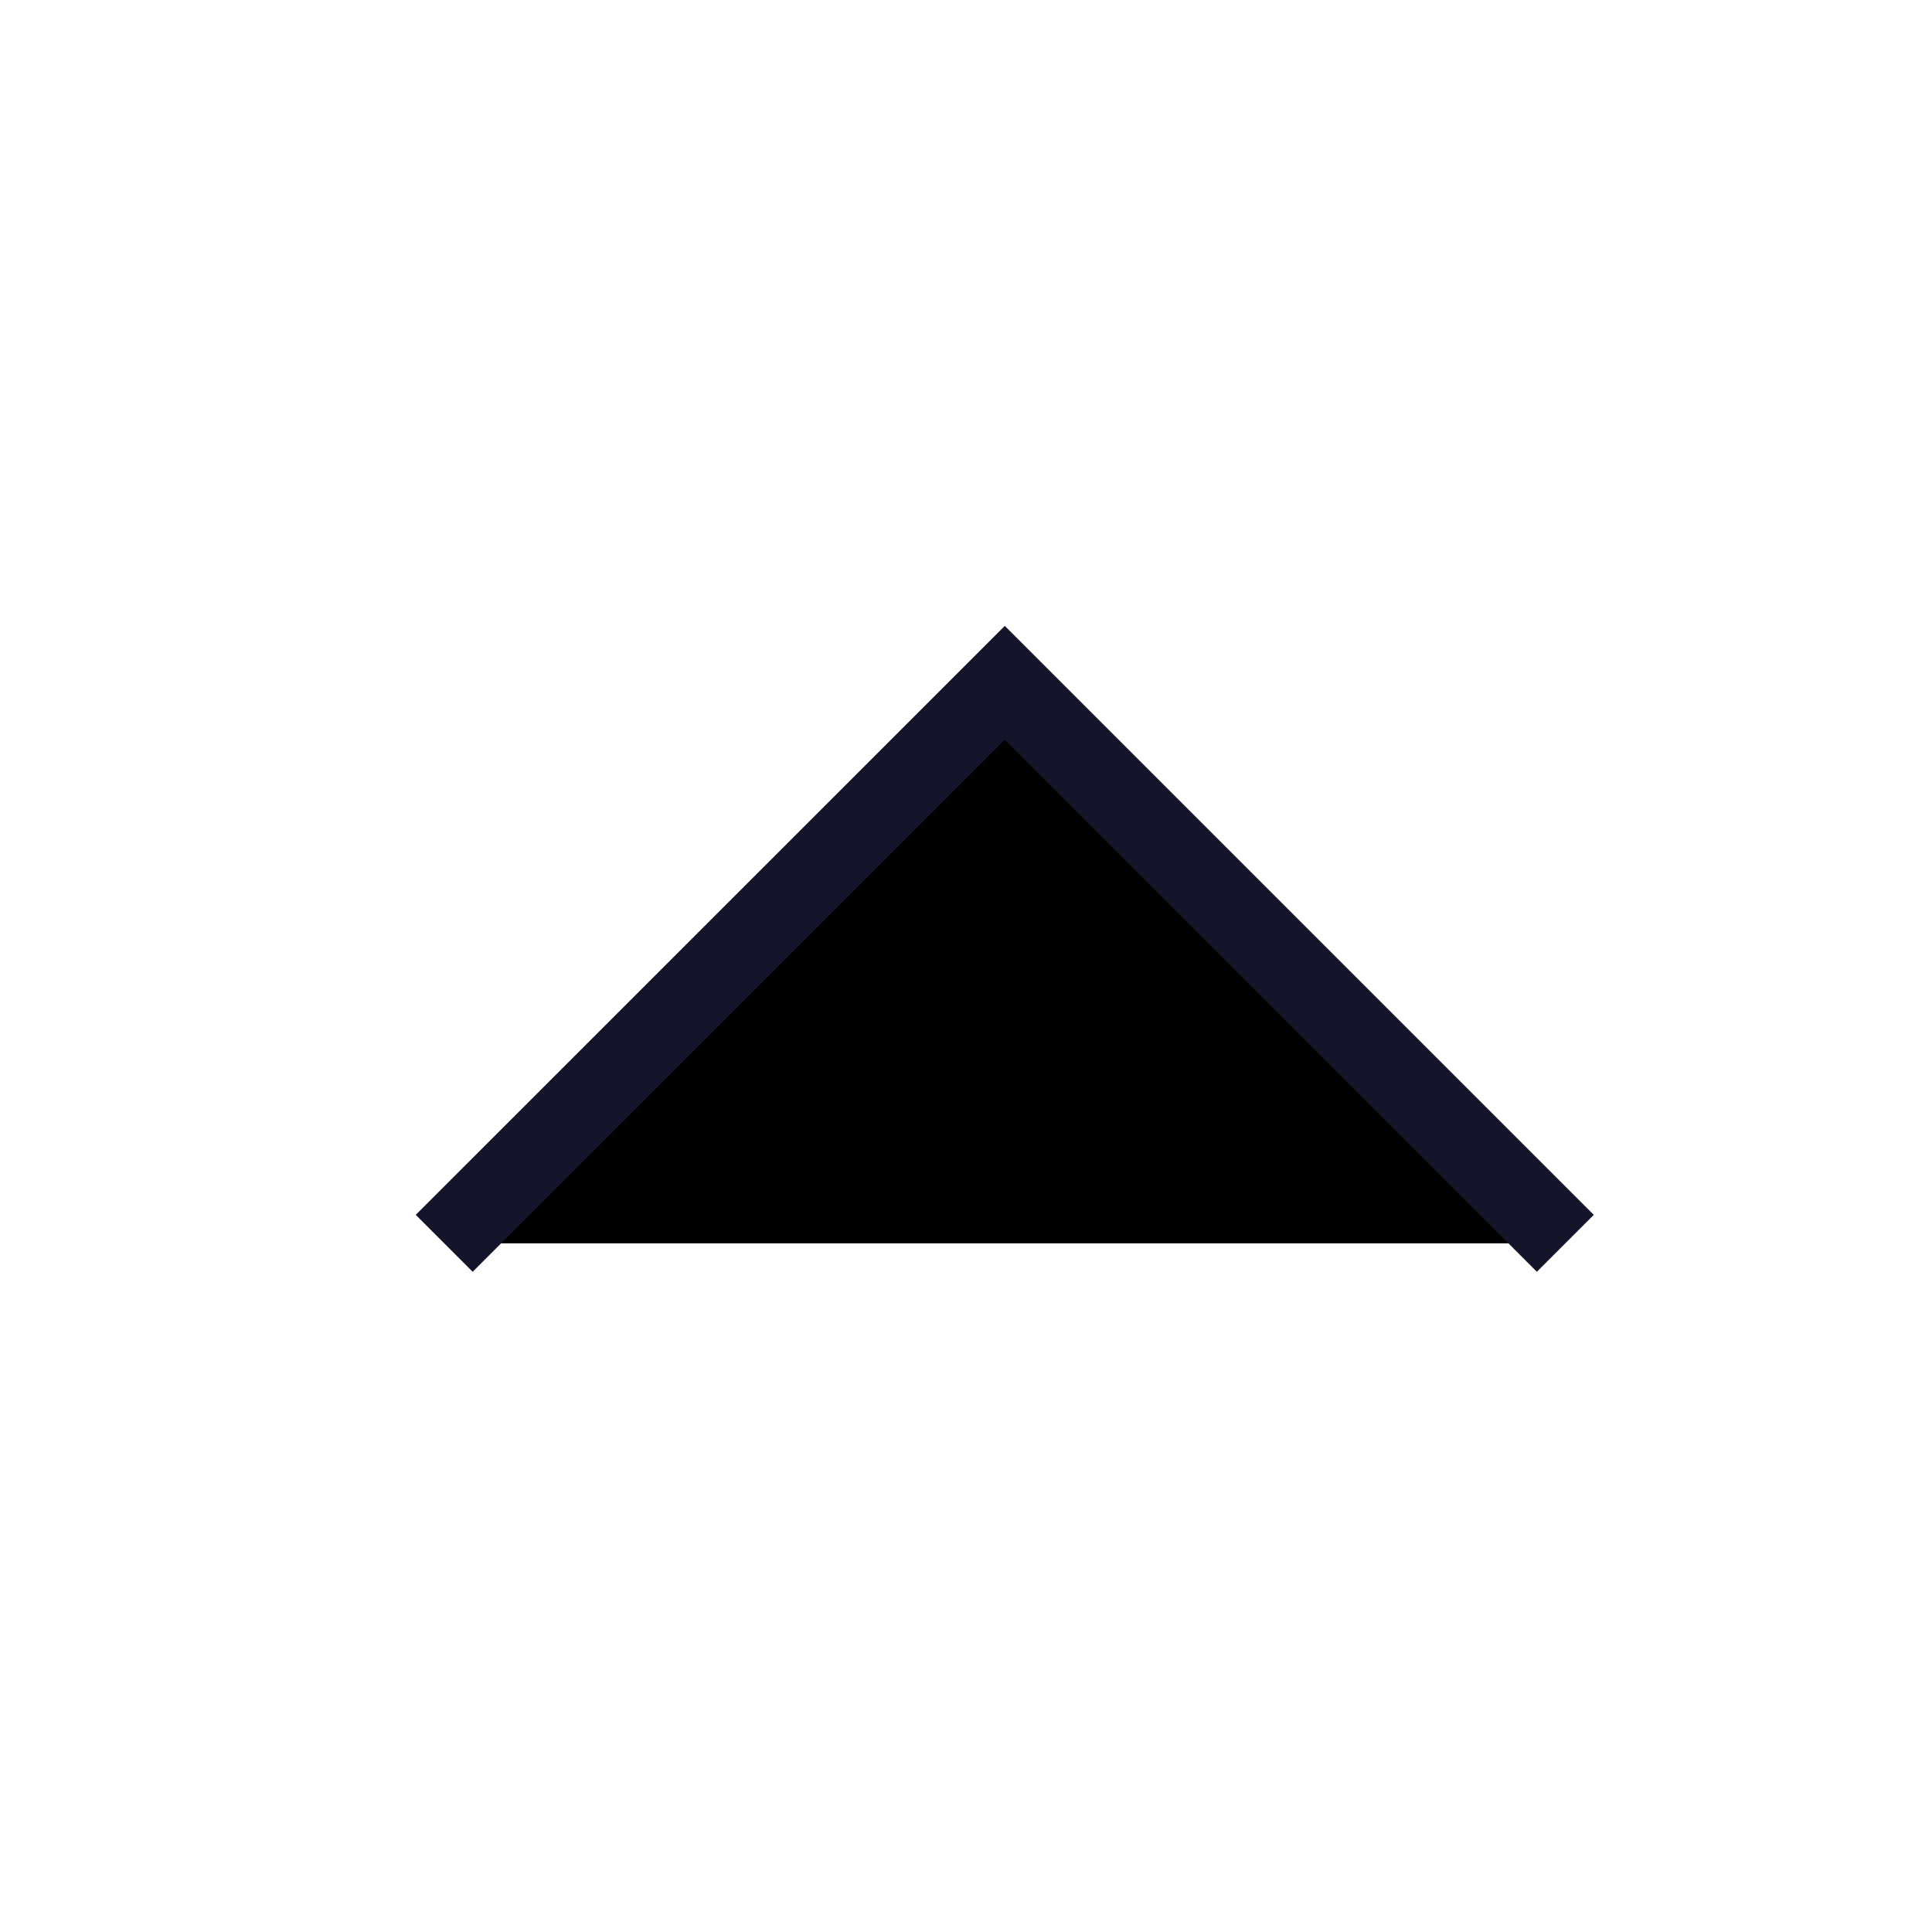
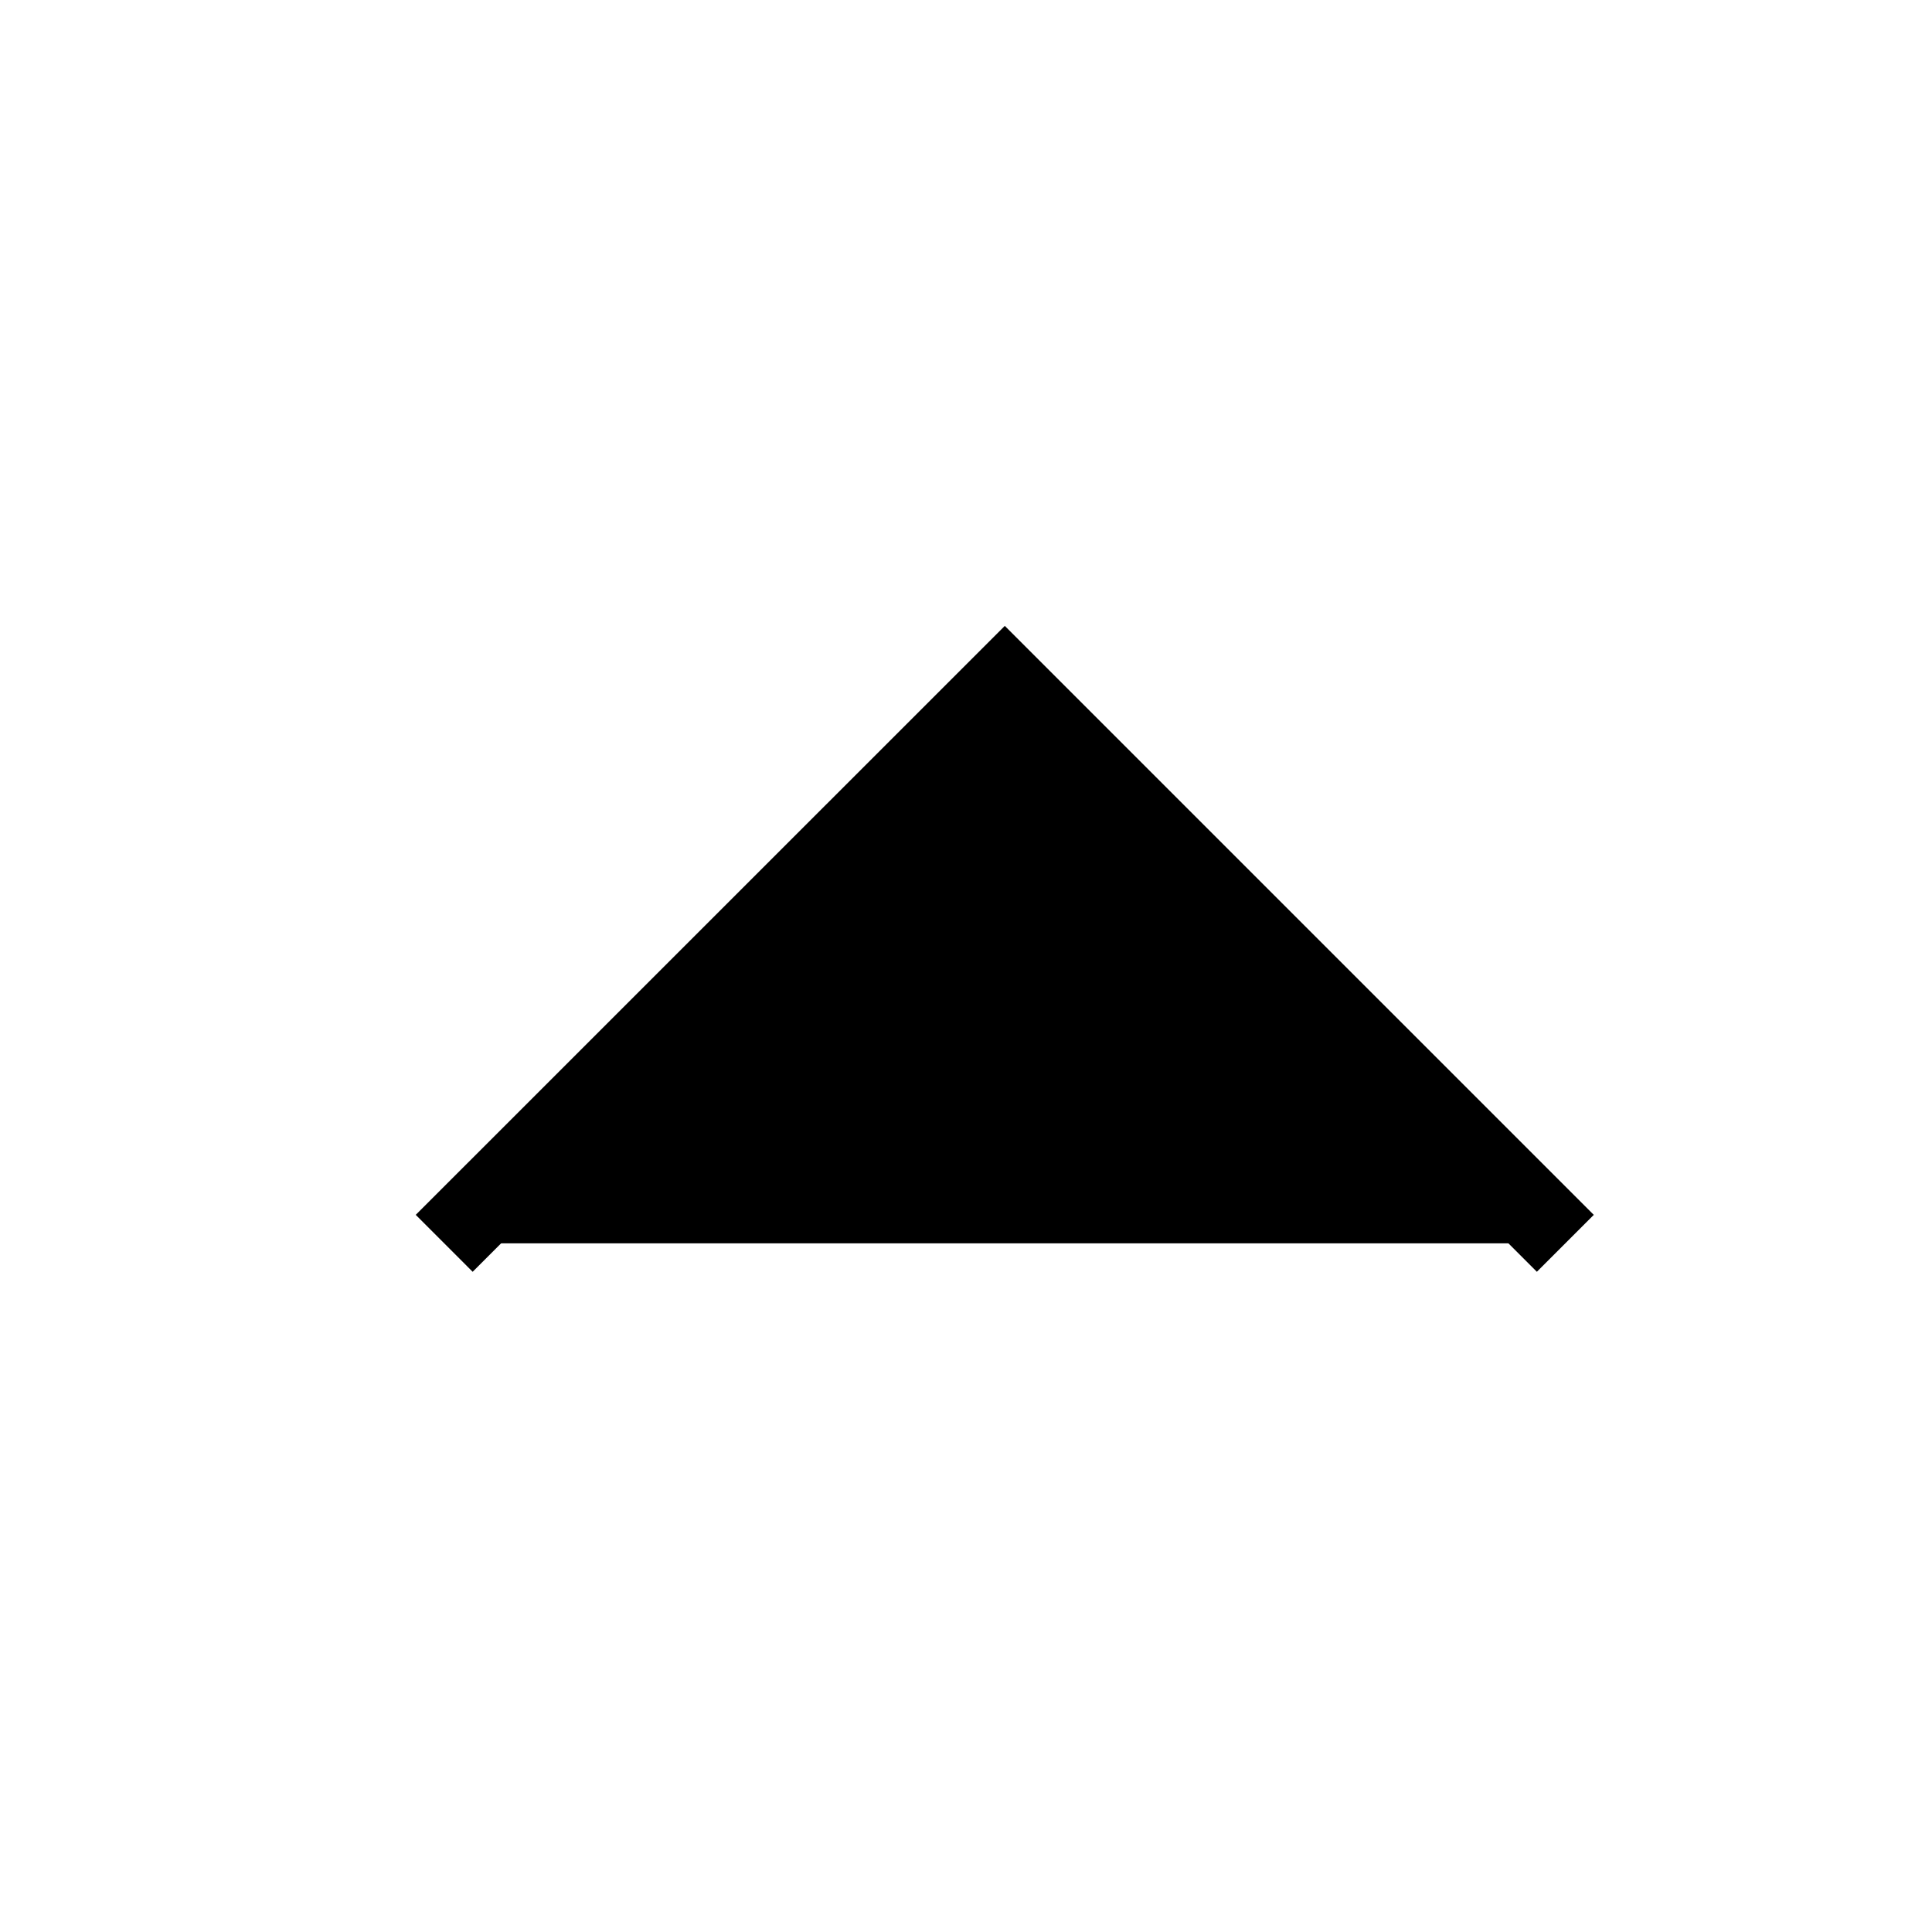
- <svg xmlns="http://www.w3.org/2000/svg" width="24" height="24" viewBox="0 0 24 24" fill="currentColor">
+ <svg xmlns="http://www.w3.org/2000/svg" width="24" height="24" viewBox="0 0 24 24" stroke="currentColor">
  <g id="Up">
-     <path id="Forward" d="M5.518 15.445L12.482 8.482L19.445 15.445" stroke="#14142B" />
+     <path id="Forward" d="M5.518 15.445L12.482 8.482L19.445 15.445" stroke="currentColor" />
  </g>
</svg>
